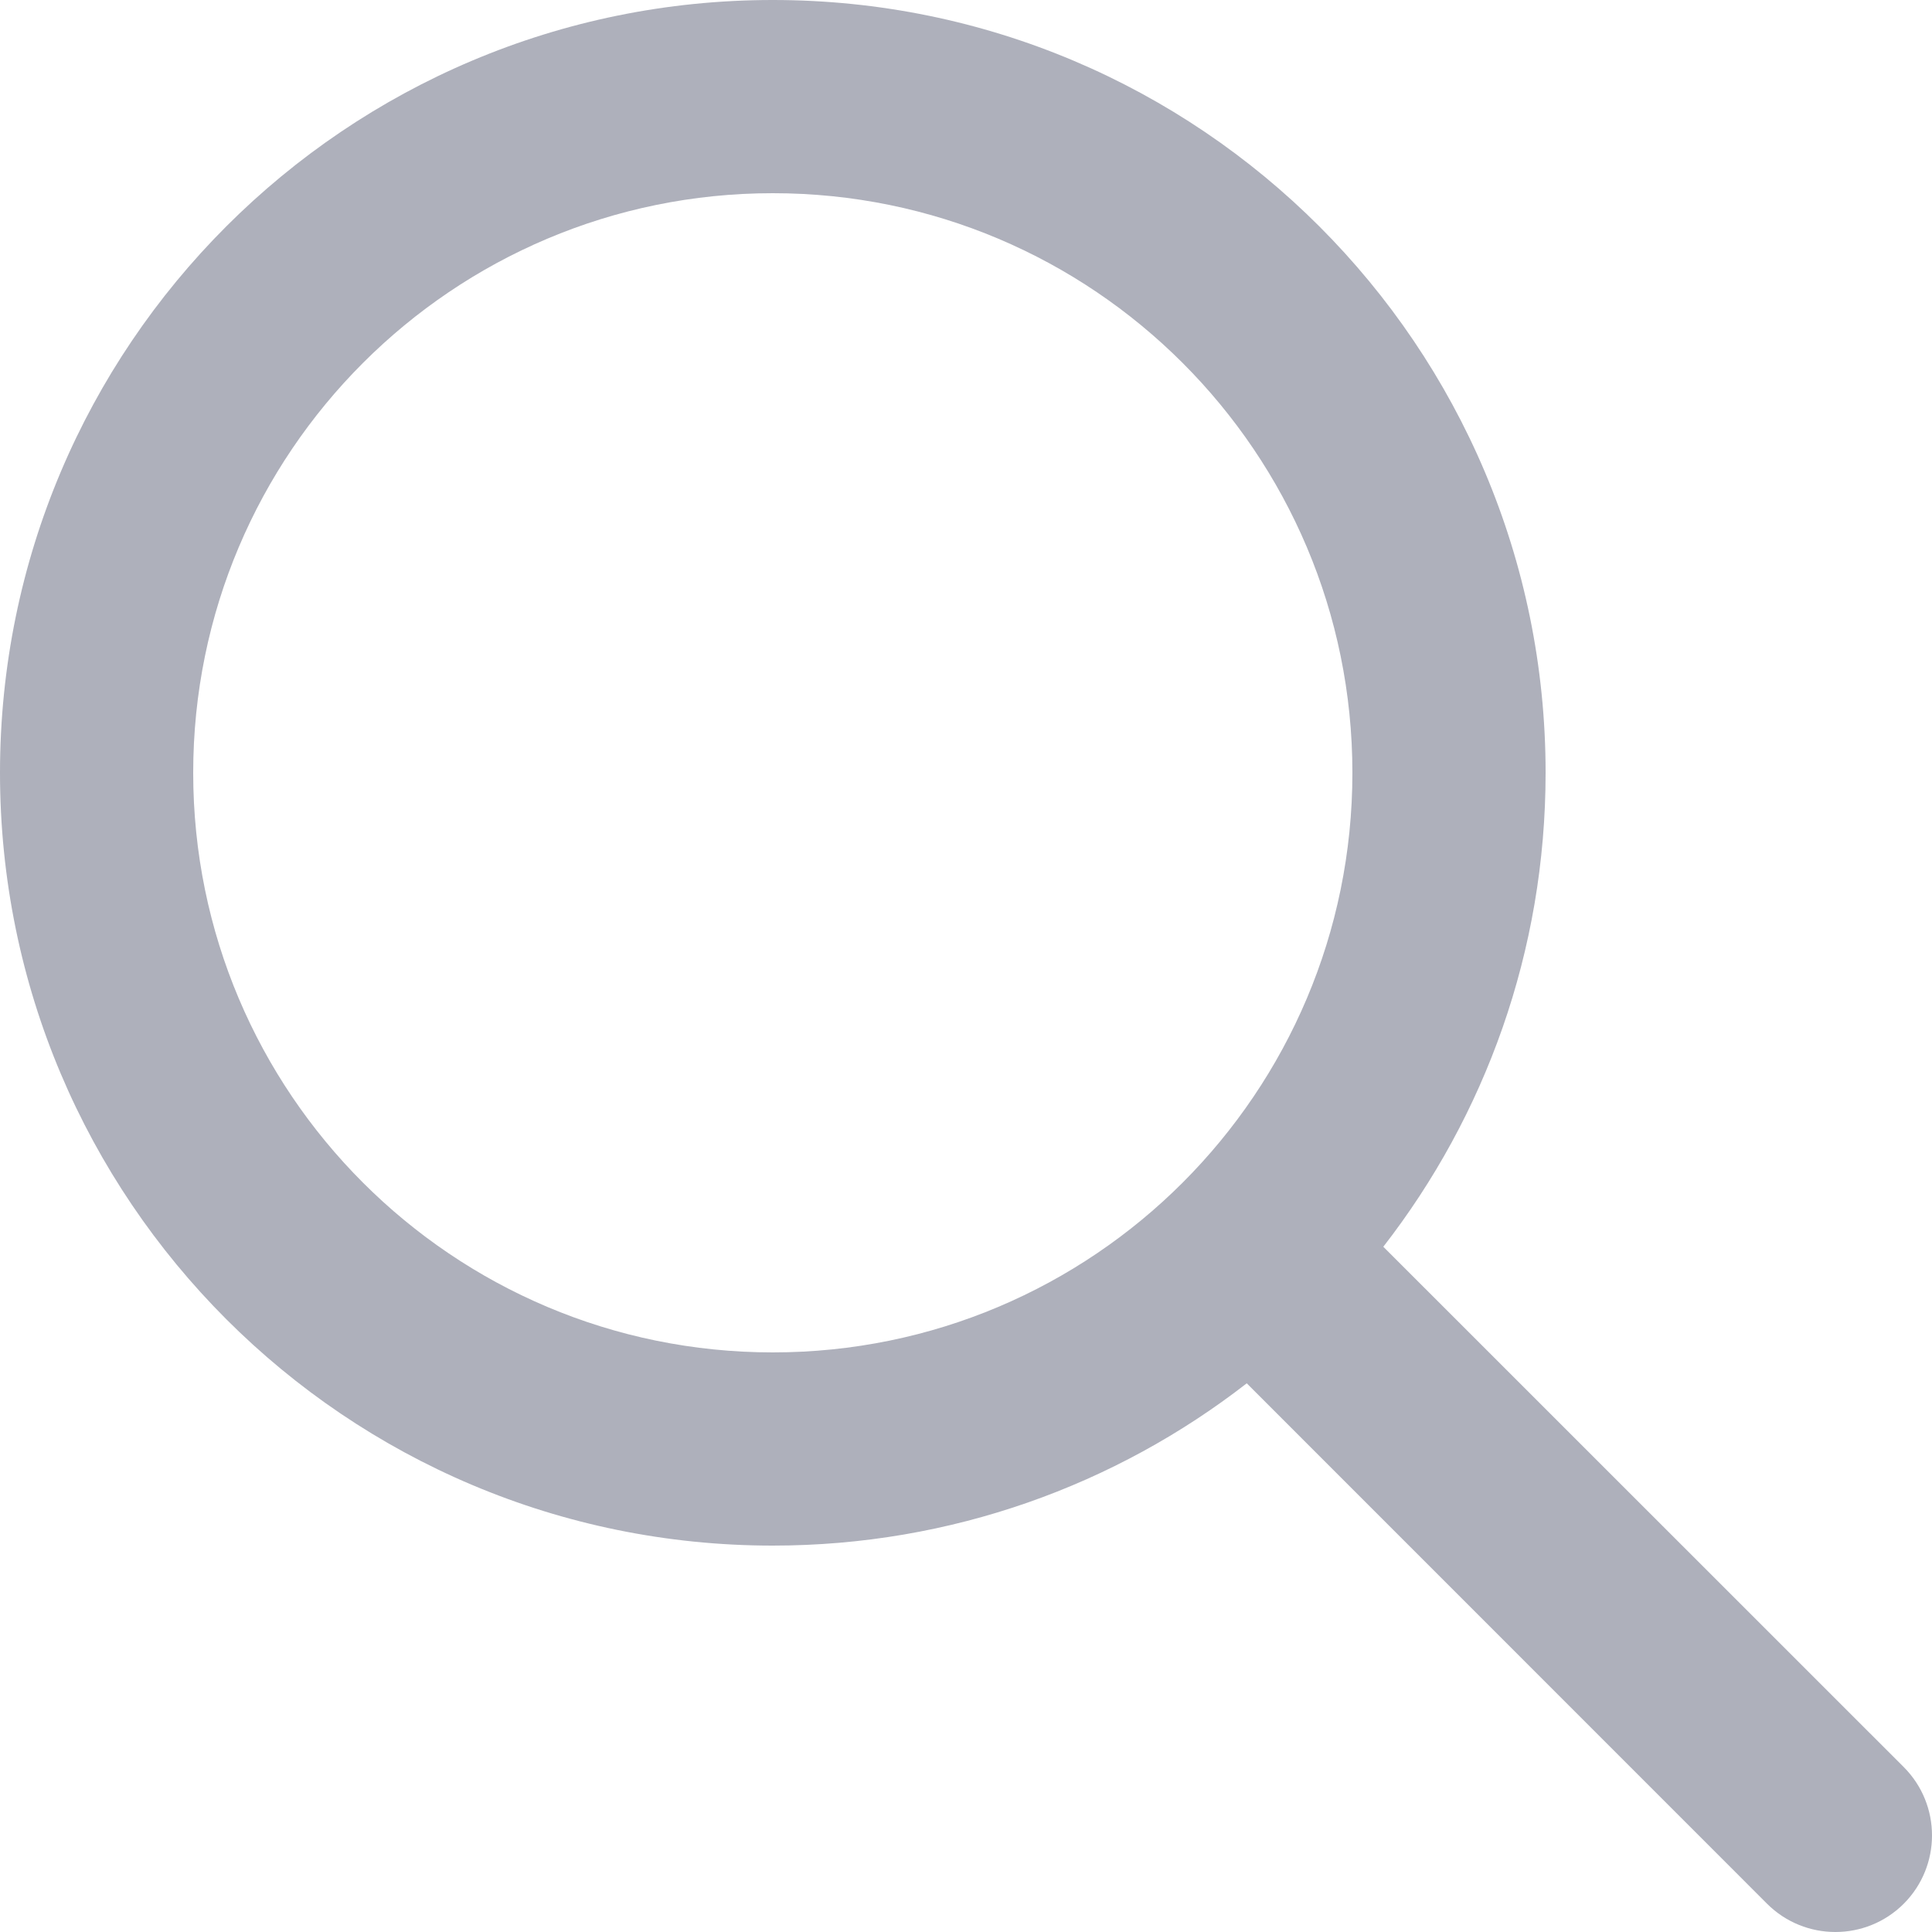
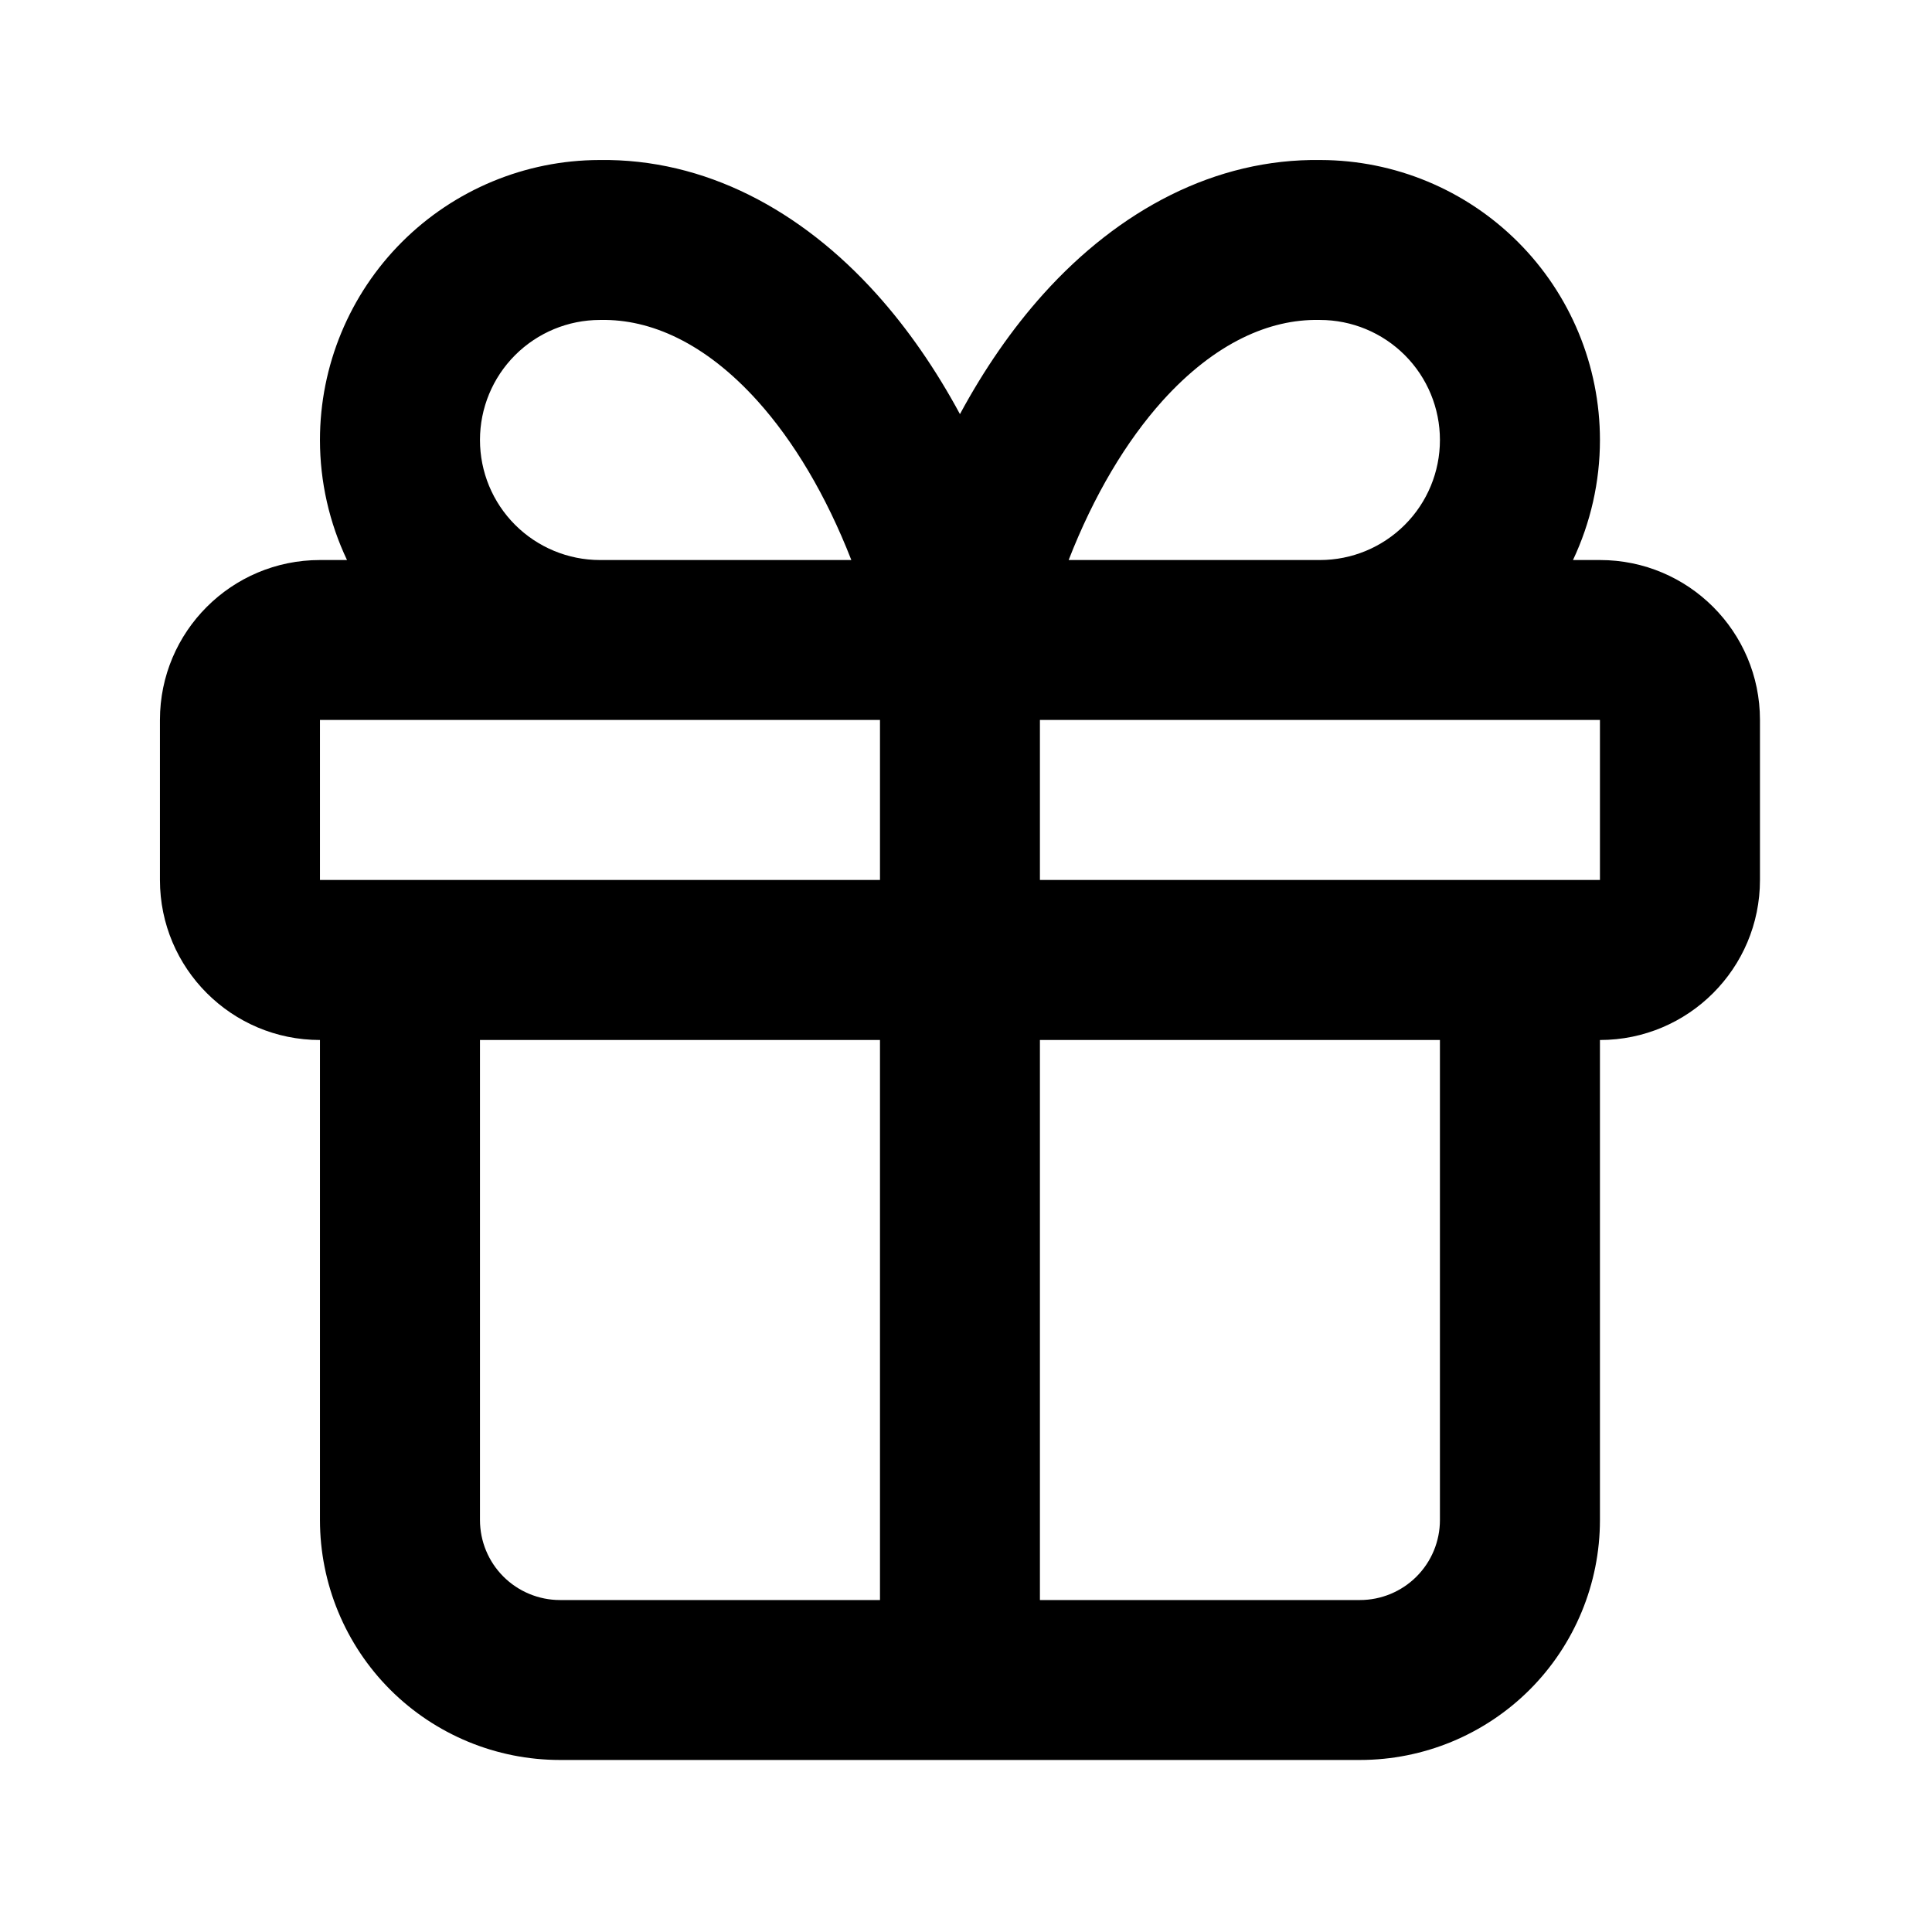
- <svg xmlns="http://www.w3.org/2000/svg" width="16" height="16" viewBox="0 0 16 16" fill="none">
-   <path fill-rule="evenodd" clip-rule="evenodd" d="M6.4 0C2.865 0 0 2.865 0 6.4C0 9.935 2.865 12.8 6.4 12.8C7.879 12.8 9.241 12.298 10.325 11.456L14.634 15.766C14.947 16.078 15.453 16.078 15.766 15.766C16.078 15.453 16.078 14.947 15.766 14.634L11.456 10.325C12.298 9.241 12.8 7.879 12.8 6.4C12.8 2.865 9.935 0 6.4 0ZM1.6 6.4C1.6 3.749 3.749 1.6 6.4 1.6C9.051 1.6 11.2 3.749 11.2 6.4C11.2 9.051 9.051 11.2 6.4 11.2C3.749 11.2 1.6 9.051 1.6 6.4Z" fill="#AEB0BB" />
+ <svg xmlns="http://www.w3.org/2000/svg" width="23" height="23" viewBox="0 0 23 23" fill="none">
+   <path fill-rule="evenodd" clip-rule="evenodd" d="M9.018 4.773C8.389 4.075 7.737 3.799 7.159 3.809L7.142 3.809C6.764 3.809 6.4 3.96 6.132 4.228C5.864 4.496 5.714 4.859 5.714 5.238C5.714 5.617 5.864 5.98 6.132 6.248C6.4 6.516 6.764 6.667 7.142 6.667H10.135C9.833 5.894 9.449 5.252 9.018 4.773ZM10.476 8.571V10.476L4.761 10.476L3.809 10.476V8.571H10.476ZM4.131 6.667C3.921 6.224 3.809 5.737 3.809 5.238C3.809 4.354 4.16 3.506 4.785 2.881C5.409 2.258 6.253 1.907 7.134 1.905C8.391 1.886 9.536 2.501 10.434 3.499C10.809 3.916 11.141 4.398 11.428 4.93C11.715 4.398 12.047 3.916 12.422 3.499C13.321 2.501 14.466 1.886 15.722 1.905C16.603 1.907 17.448 2.258 18.071 2.881C18.696 3.506 19.047 4.354 19.047 5.238C19.047 5.737 18.935 6.224 18.726 6.667H19.047C20.099 6.667 20.952 7.519 20.952 8.571V10.476C20.952 11.528 20.099 12.381 19.047 12.381V18.095C19.047 18.853 18.746 19.58 18.21 20.116C17.674 20.651 16.948 20.952 16.19 20.952H6.666C5.908 20.952 5.182 20.651 4.646 20.116C4.11 19.58 3.809 18.853 3.809 18.095V12.381C2.757 12.381 1.904 11.528 1.904 10.476V8.571C1.904 7.519 2.757 6.667 3.809 6.667H4.131ZM5.714 12.381V18.095C5.714 18.348 5.814 18.59 5.993 18.769C6.171 18.947 6.414 19.048 6.666 19.048H10.476V12.381H5.714ZM12.38 12.381V19.048H16.19C16.443 19.048 16.685 18.947 16.863 18.769C17.042 18.59 17.142 18.348 17.142 18.095V12.381H12.38ZM18.095 10.476L19.047 10.476V8.571H12.38V10.476L18.095 10.476ZM15.714 6.667C16.093 6.667 16.456 6.516 16.724 6.248C16.992 5.98 17.142 5.617 17.142 5.238C17.142 4.859 16.992 4.496 16.724 4.228C16.456 3.96 16.093 3.809 15.714 3.809L15.697 3.809C15.12 3.799 14.467 4.075 13.838 4.773C13.408 5.252 13.023 5.894 12.722 6.667H15.714Z" fill="black" />
</svg>
